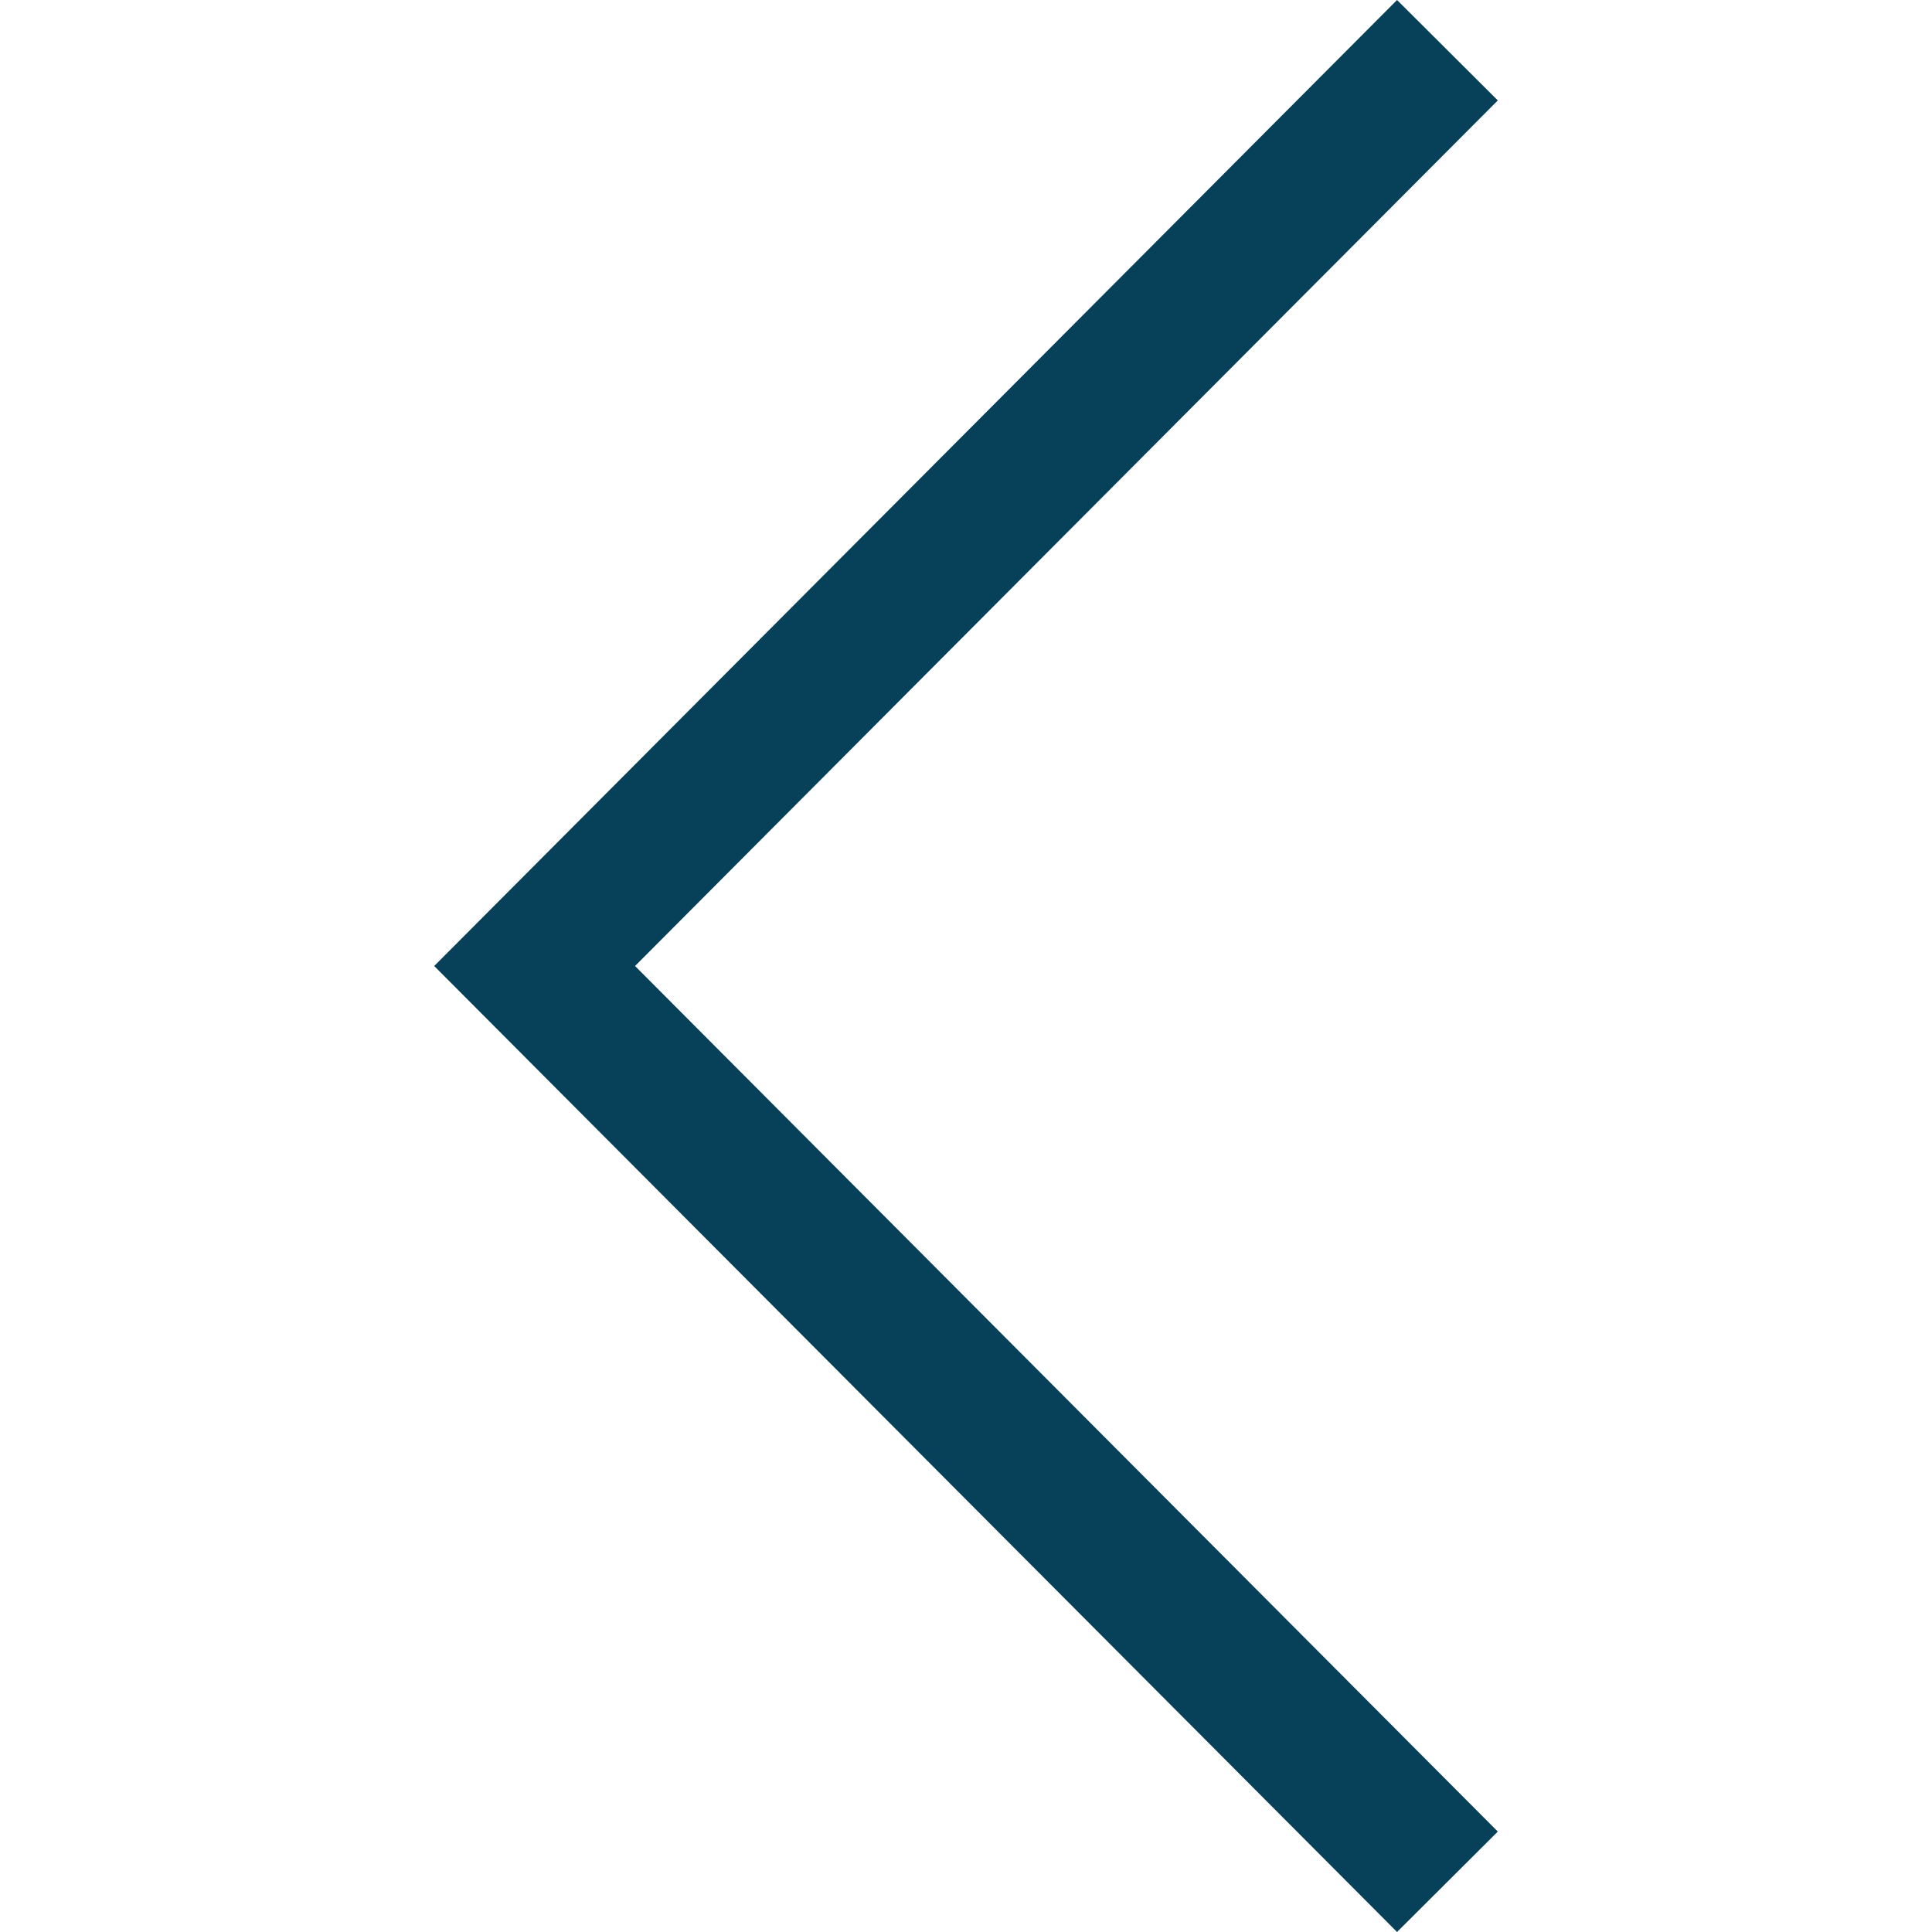
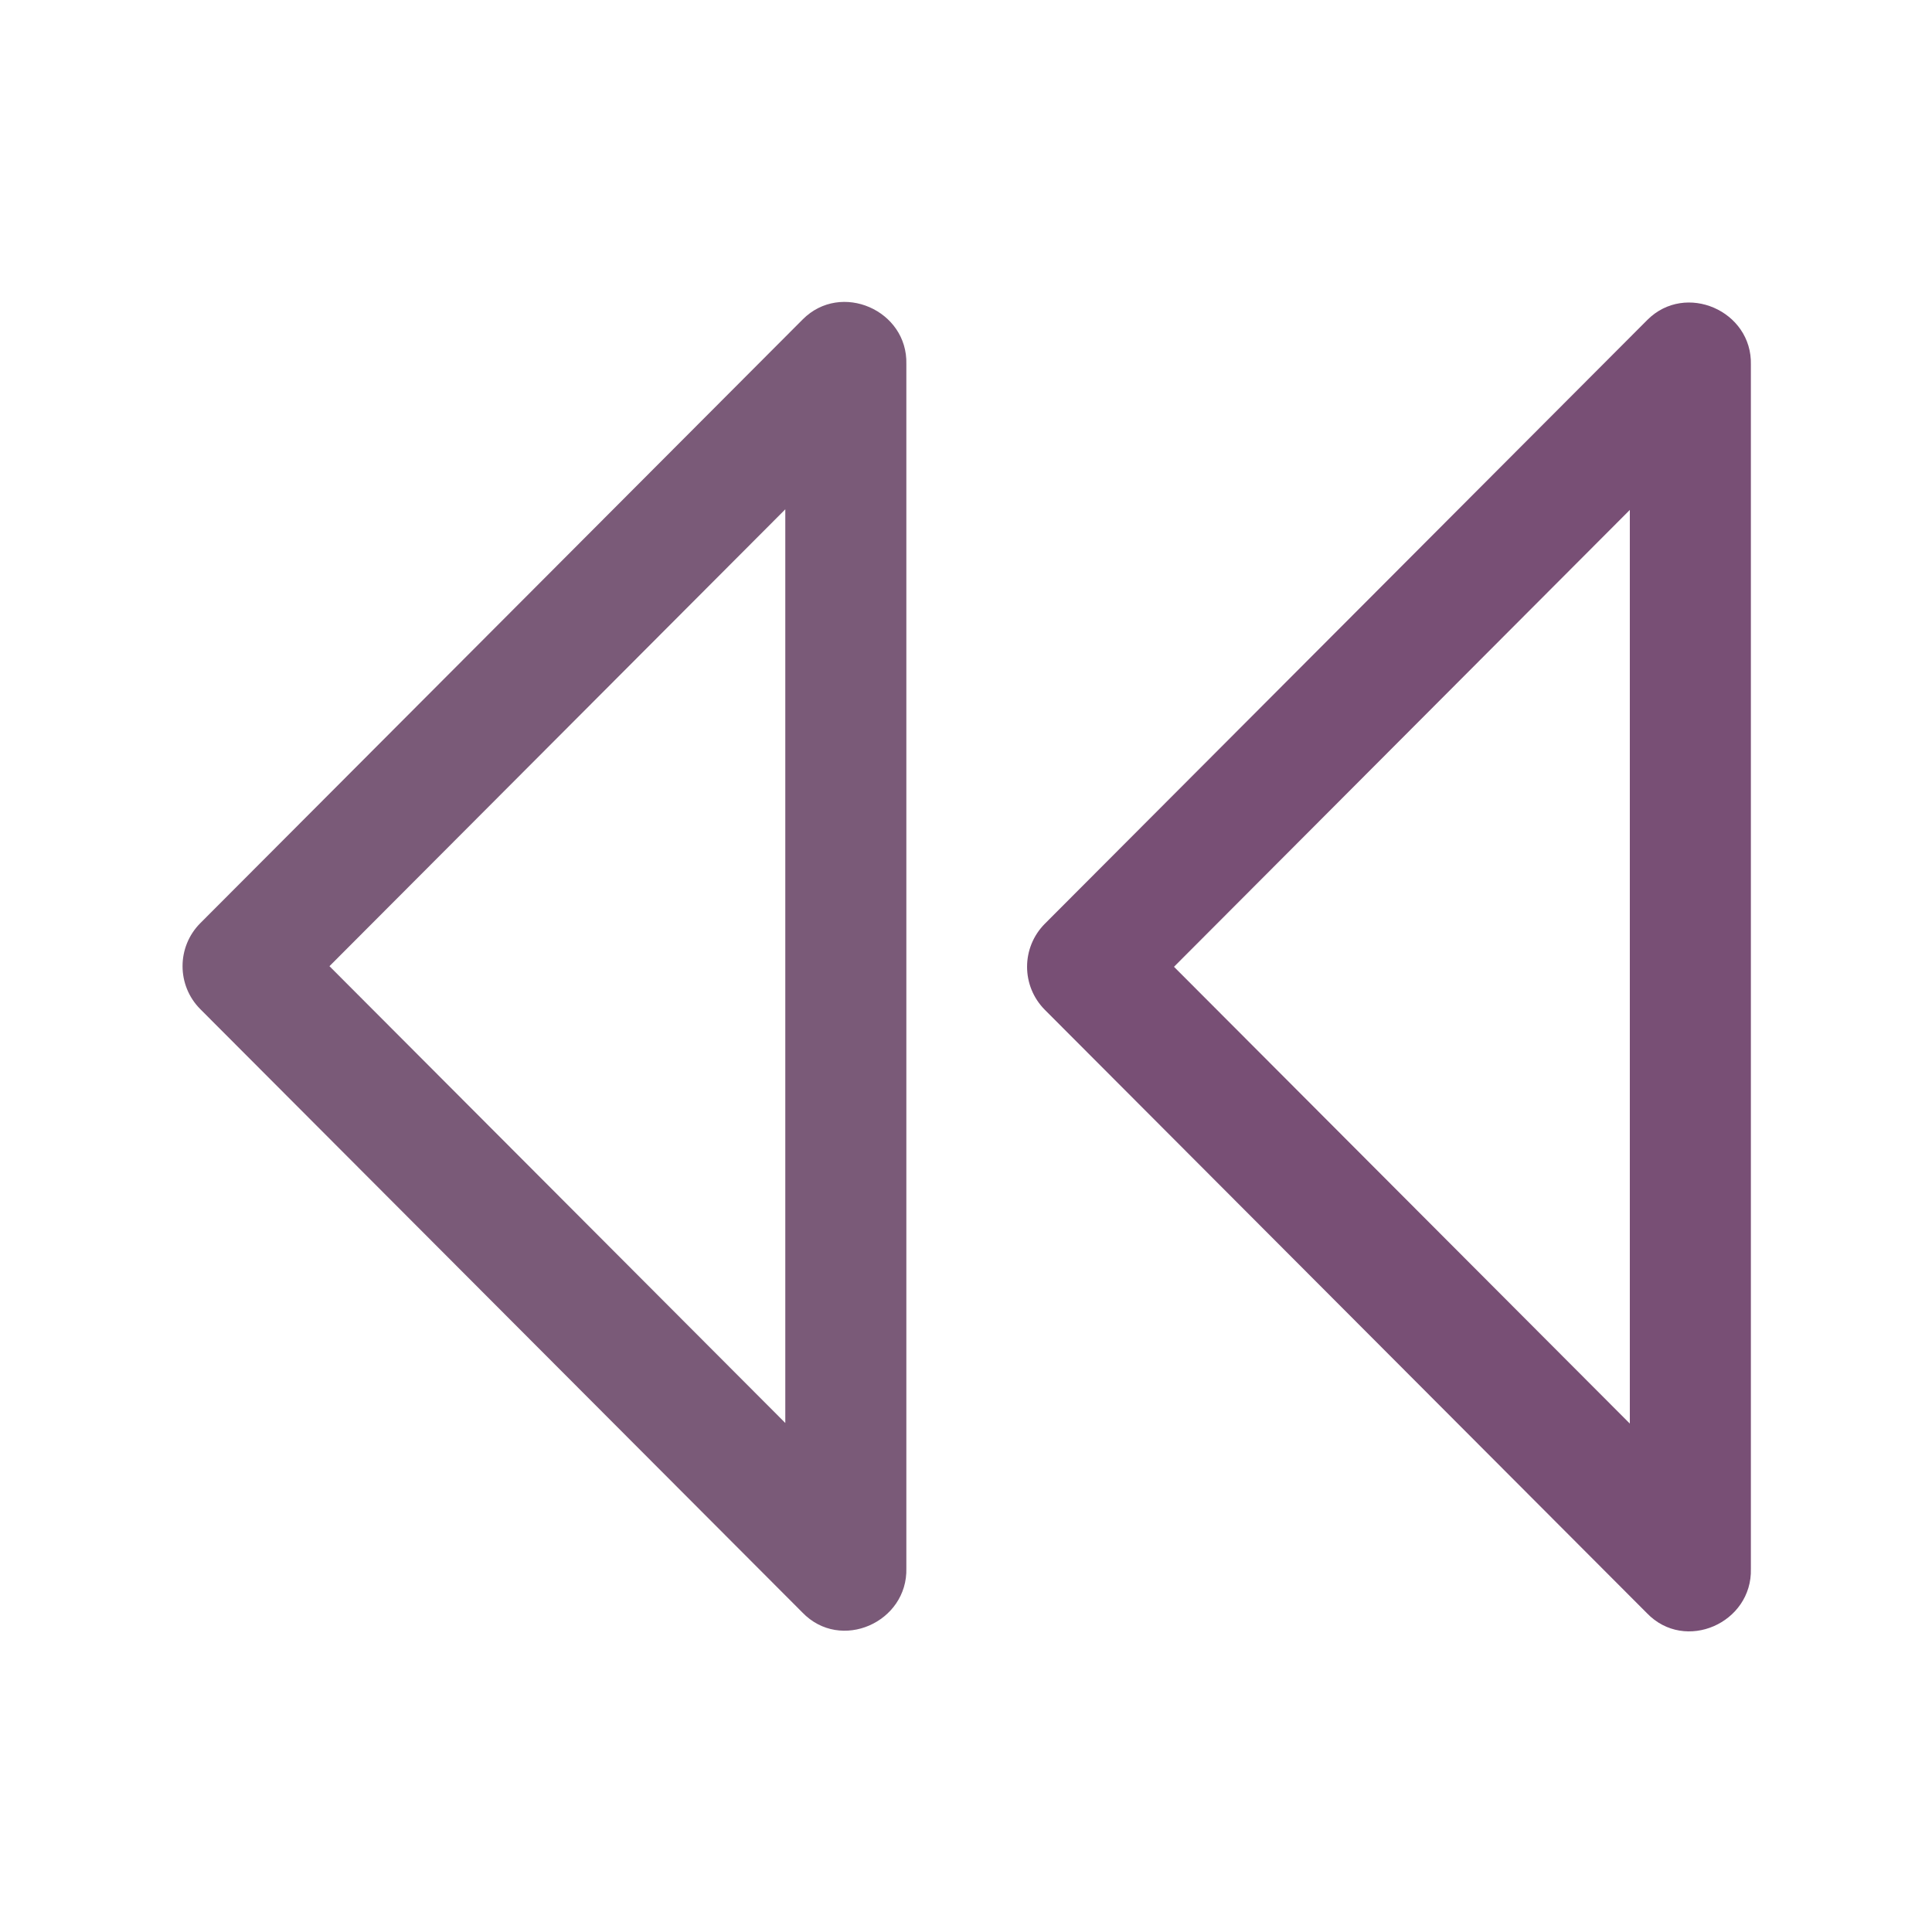
- <svg xmlns="http://www.w3.org/2000/svg" version="1.1" id="Layer_1" x="0px" y="0px" viewBox="0 0 407.436 407.436" style="enable-background:new 0 0 407.436 407.436;" xml:space="preserve">
-   <polygon points="315.869,21.178 294.621,0 91.566,203.718 294.621,407.436 315.869,386.258 133.924,203.718 " id="id_101" style="fill: rgb(7, 64, 89);" />
-   <g>
- </g>
-   <g>
- </g>
-   <g>
- </g>
-   <g>
- </g>
-   <g>
- </g>
-   <g>
- </g>
-   <g>
- </g>
-   <g>
- </g>
-   <g>
- </g>
-   <g>
- </g>
-   <g>
- </g>
-   <g>
- </g>
-   <g>
- </g>
-   <g>
- </g>
-   <g>
- </g>
+ <svg xmlns="http://www.w3.org/2000/svg" enable-background="new 0 0 32 32" id="Слой_1" version="1.1" viewBox="0 0 32 32" xml:space="preserve">
+   <g id="Double_Arrow_Drop_Right_1_">
+     <path clip-rule="evenodd" d="M17.307,16.727L17.307,16.727l9.97,9.991   c0.634,0.66,1.748,0.162,1.723-0.734V6.041c0.024-0.892-1.082-1.376-1.715-0.742l-9.977,9.999   C16.913,15.693,16.913,16.332,17.307,16.727L17.307,16.727z M26.995,8.446v15.133l-7.55-7.566L26.995,8.446z" fill="#784f75" fill-rule="evenodd" id="id_101" />
+     <path clip-rule="evenodd" d="M3.319,16.716L3.319,16.716L3.319,16.716l9.97,9.991   c0.634,0.66,1.748,0.162,1.723-0.734V6.031c0.024-0.892-1.082-1.376-1.715-0.742l-9.977,9.999   C2.925,15.682,2.925,16.322,3.319,16.716z M13.007,8.436v15.133l-7.55-7.566L13.007,8.436z" fill="#7a5a78" fill-rule="evenodd" id="id_102" />
+   </g>
+   <g />
+   <g />
+   <g />
+   <g />
+   <g />
+   <g />
</svg>
